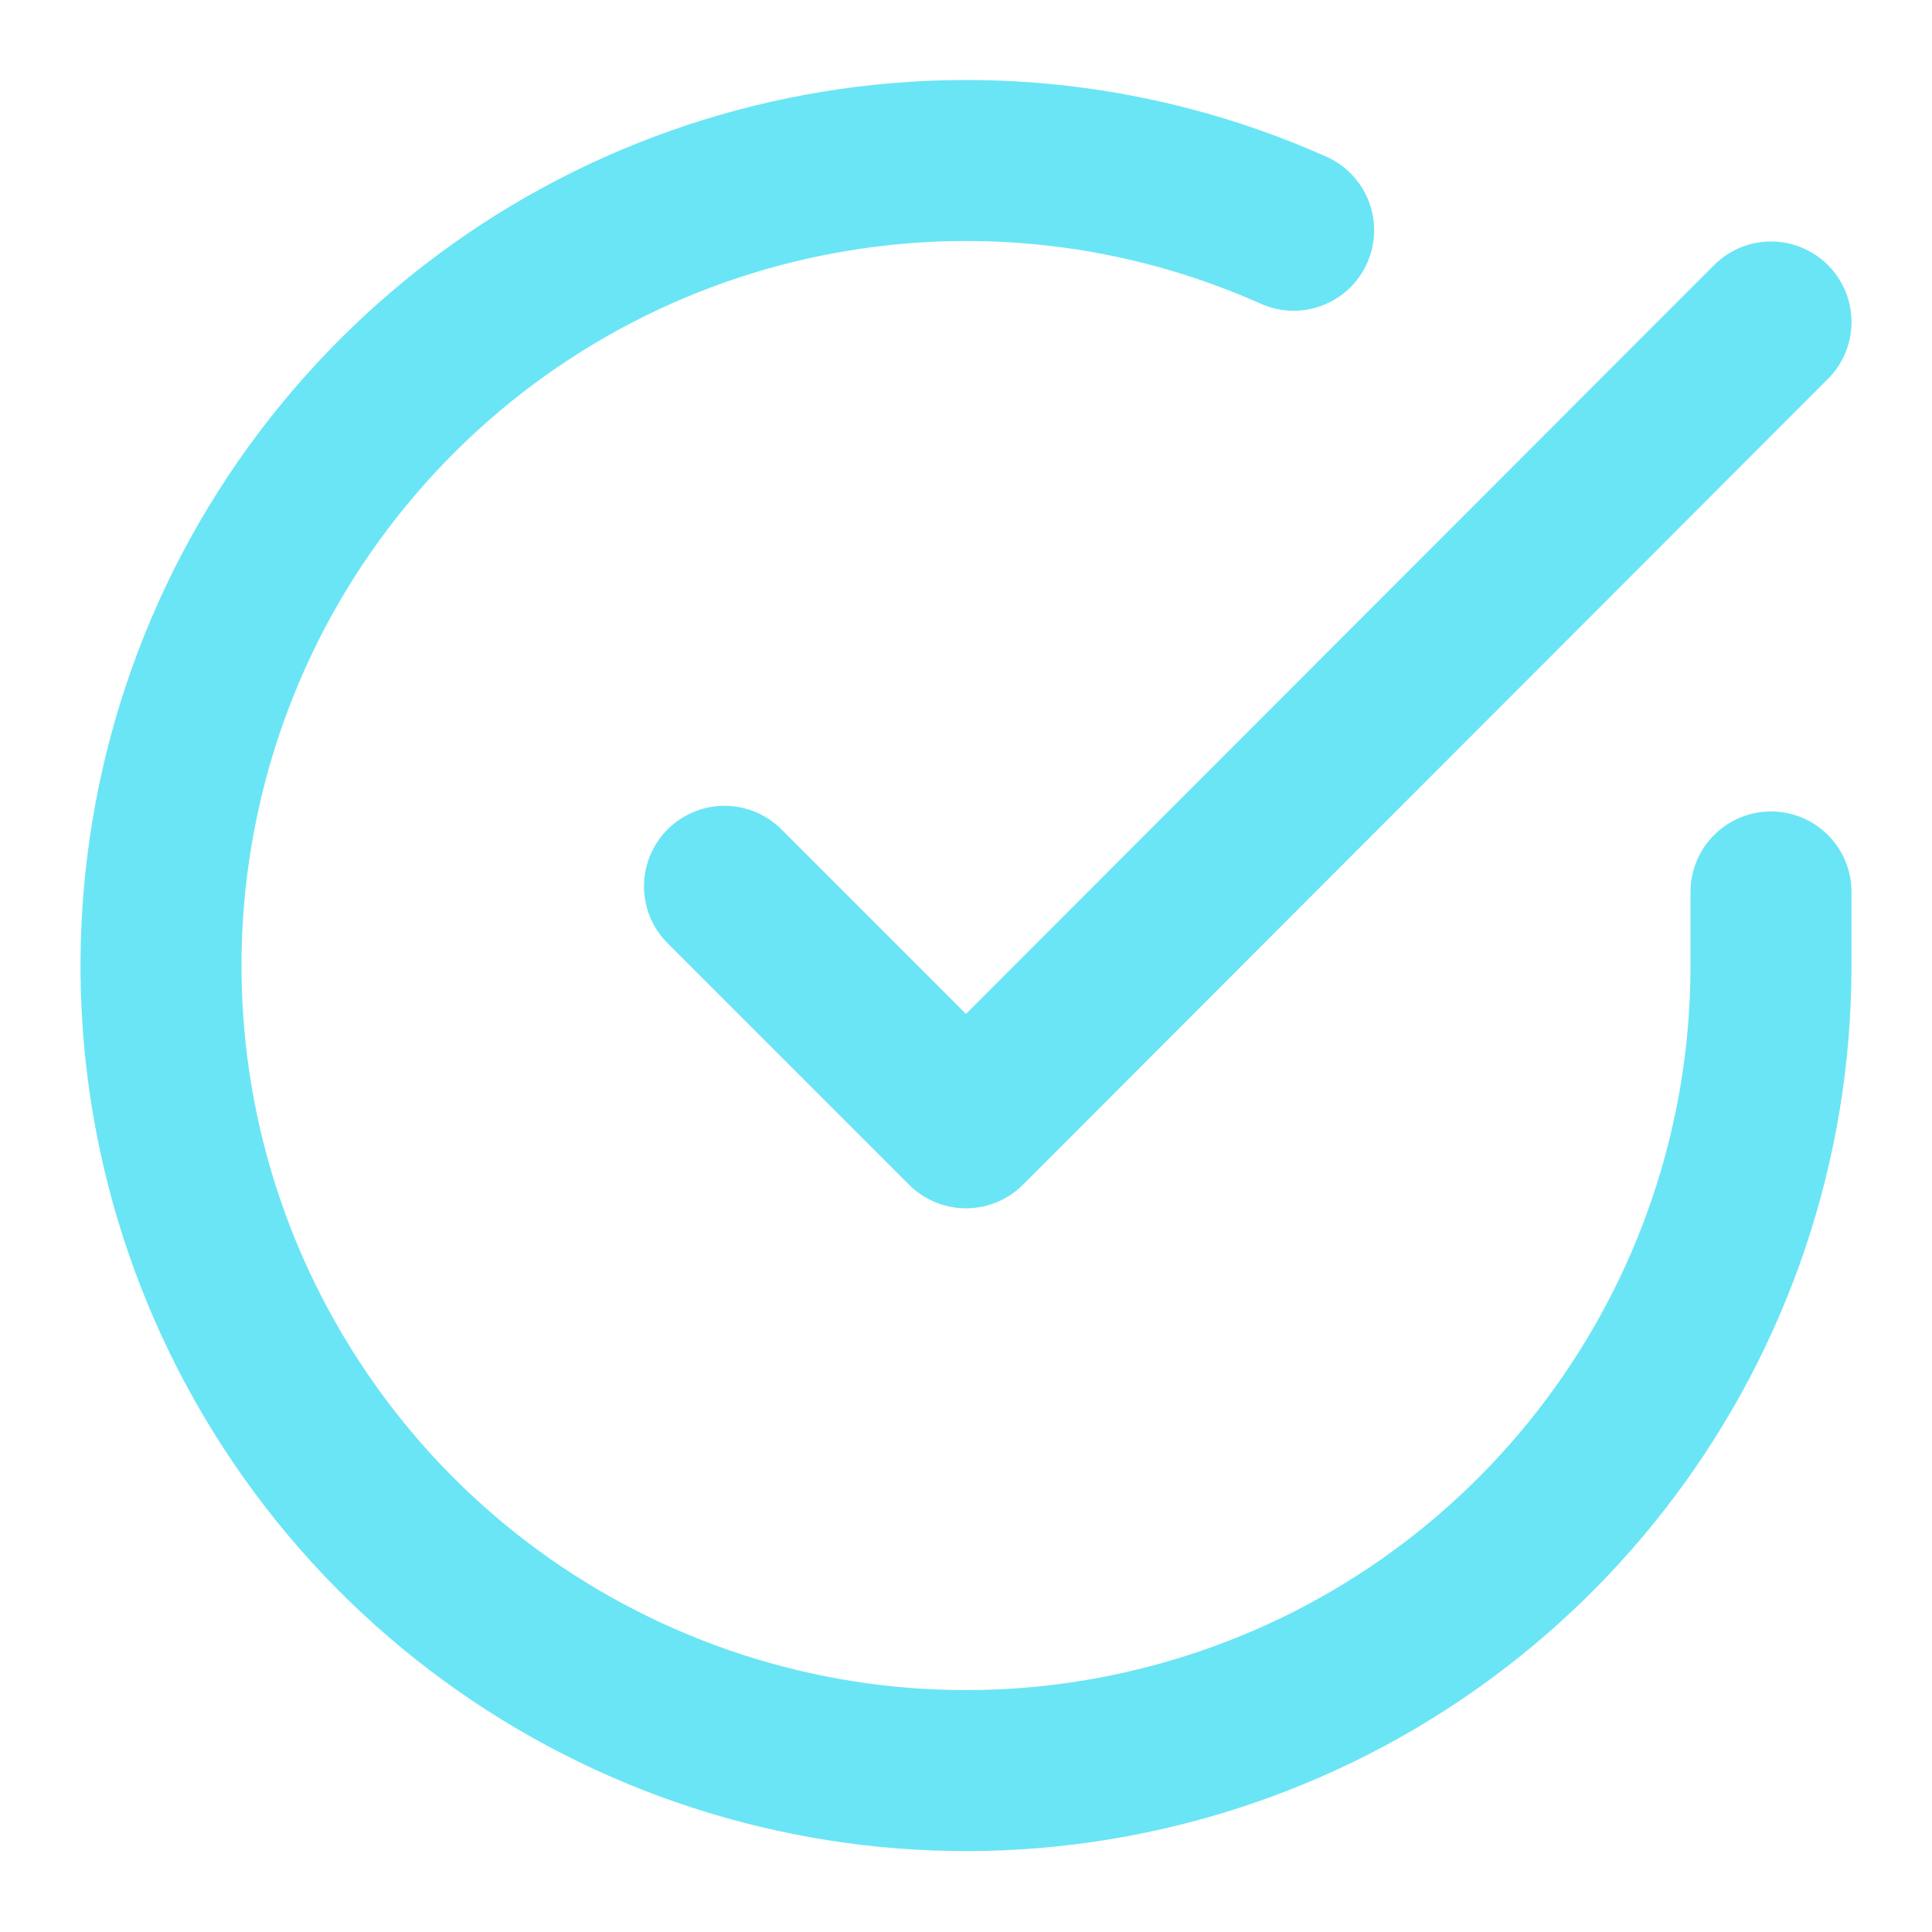
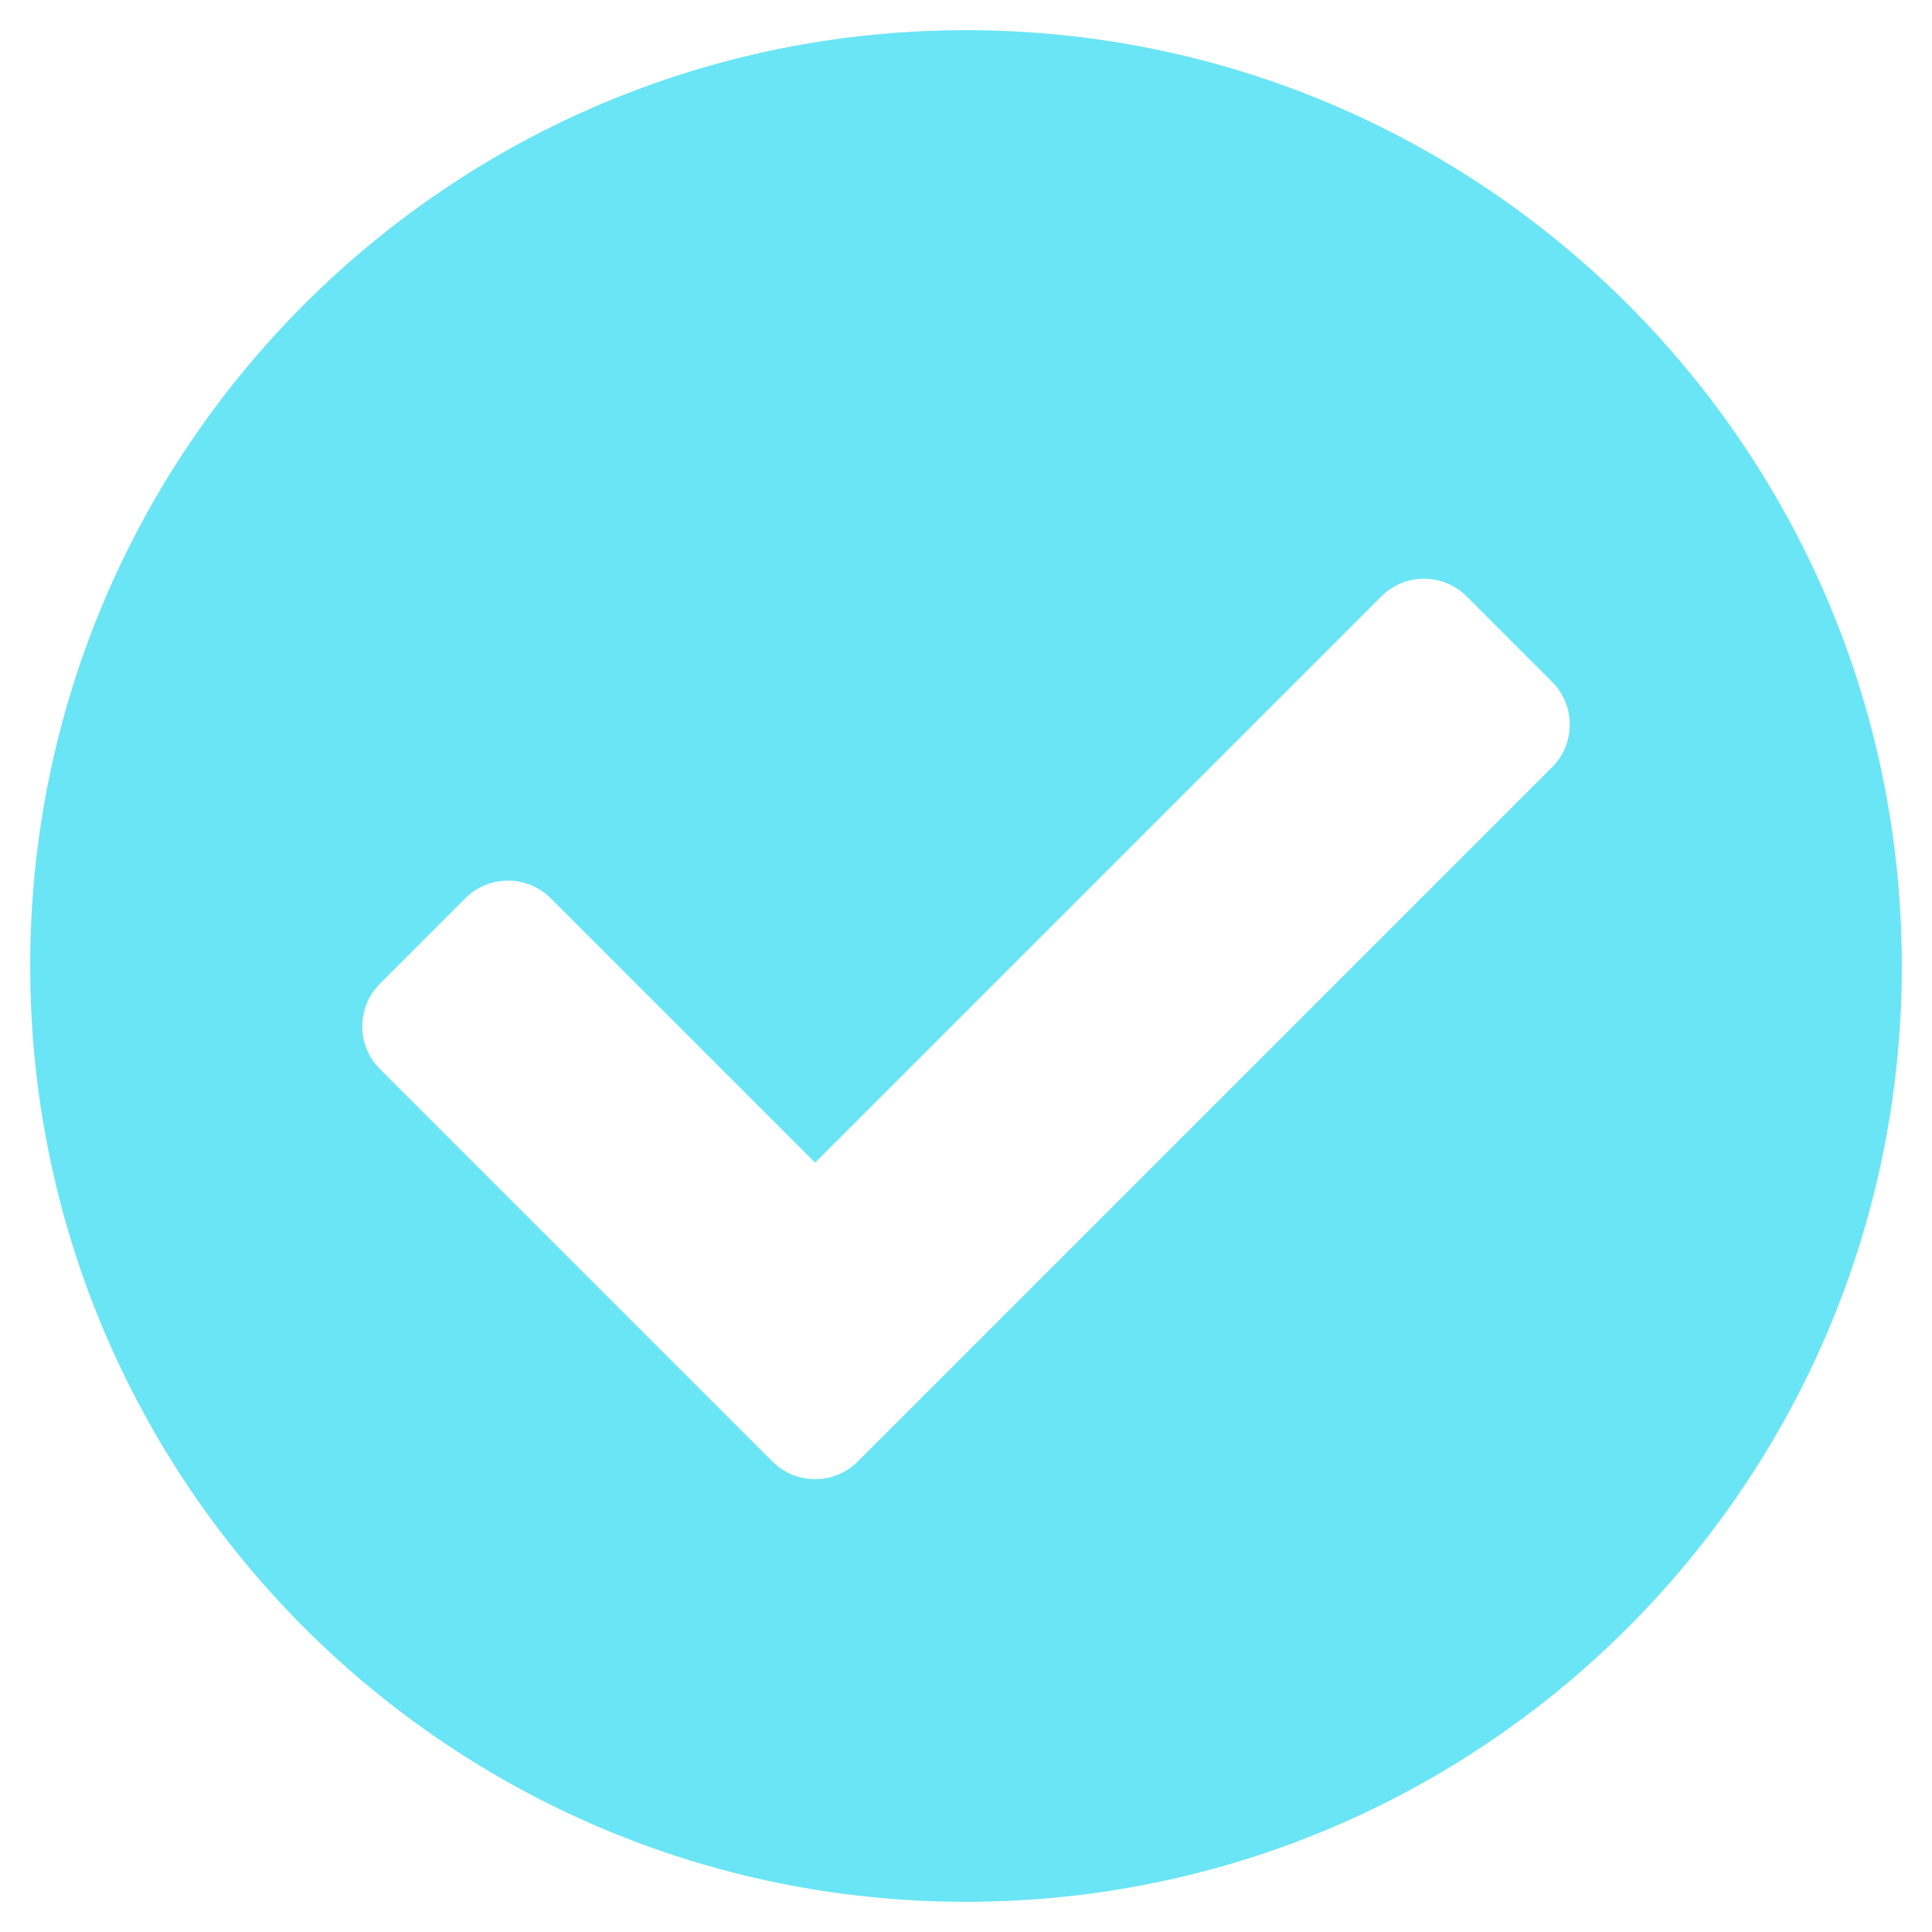
- <svg xmlns="http://www.w3.org/2000/svg" stroke="#6ae5f5" fill="none" stroke-width="2" viewBox="0 0 24 24" stroke-linecap="round" stroke-linejoin="round" height="1.3em" width="1.3em">
-   <path d="M22 11.08V12a10 10 0 1 1-5.93-9.14" />
-   <polyline points="22 4 12 14.01 9 11.01" />
+ <svg xmlns="http://www.w3.org/2000/svg" stroke="#6ae5f5" fill="#6ae5f5" stroke-width="0" viewBox="0 0 512 512" height="1em" width="1em">
+   <path d="M504 256c0 136.967-111.033 248-248 248S8 392.967 8 256 119.033 8 256 8s248 111.033 248 248zM227.314 387.314l184-184c6.248-6.248 6.248-16.379 0-22.627l-22.627-22.627c-6.248-6.249-16.379-6.249-22.628 0L216 308.118l-70.059-70.059c-6.248-6.248-16.379-6.248-22.628 0l-22.627 22.627c-6.248 6.248-6.248 16.379 0 22.627l104 104c6.249 6.249 16.379 6.249 22.628.001z" />
</svg>
